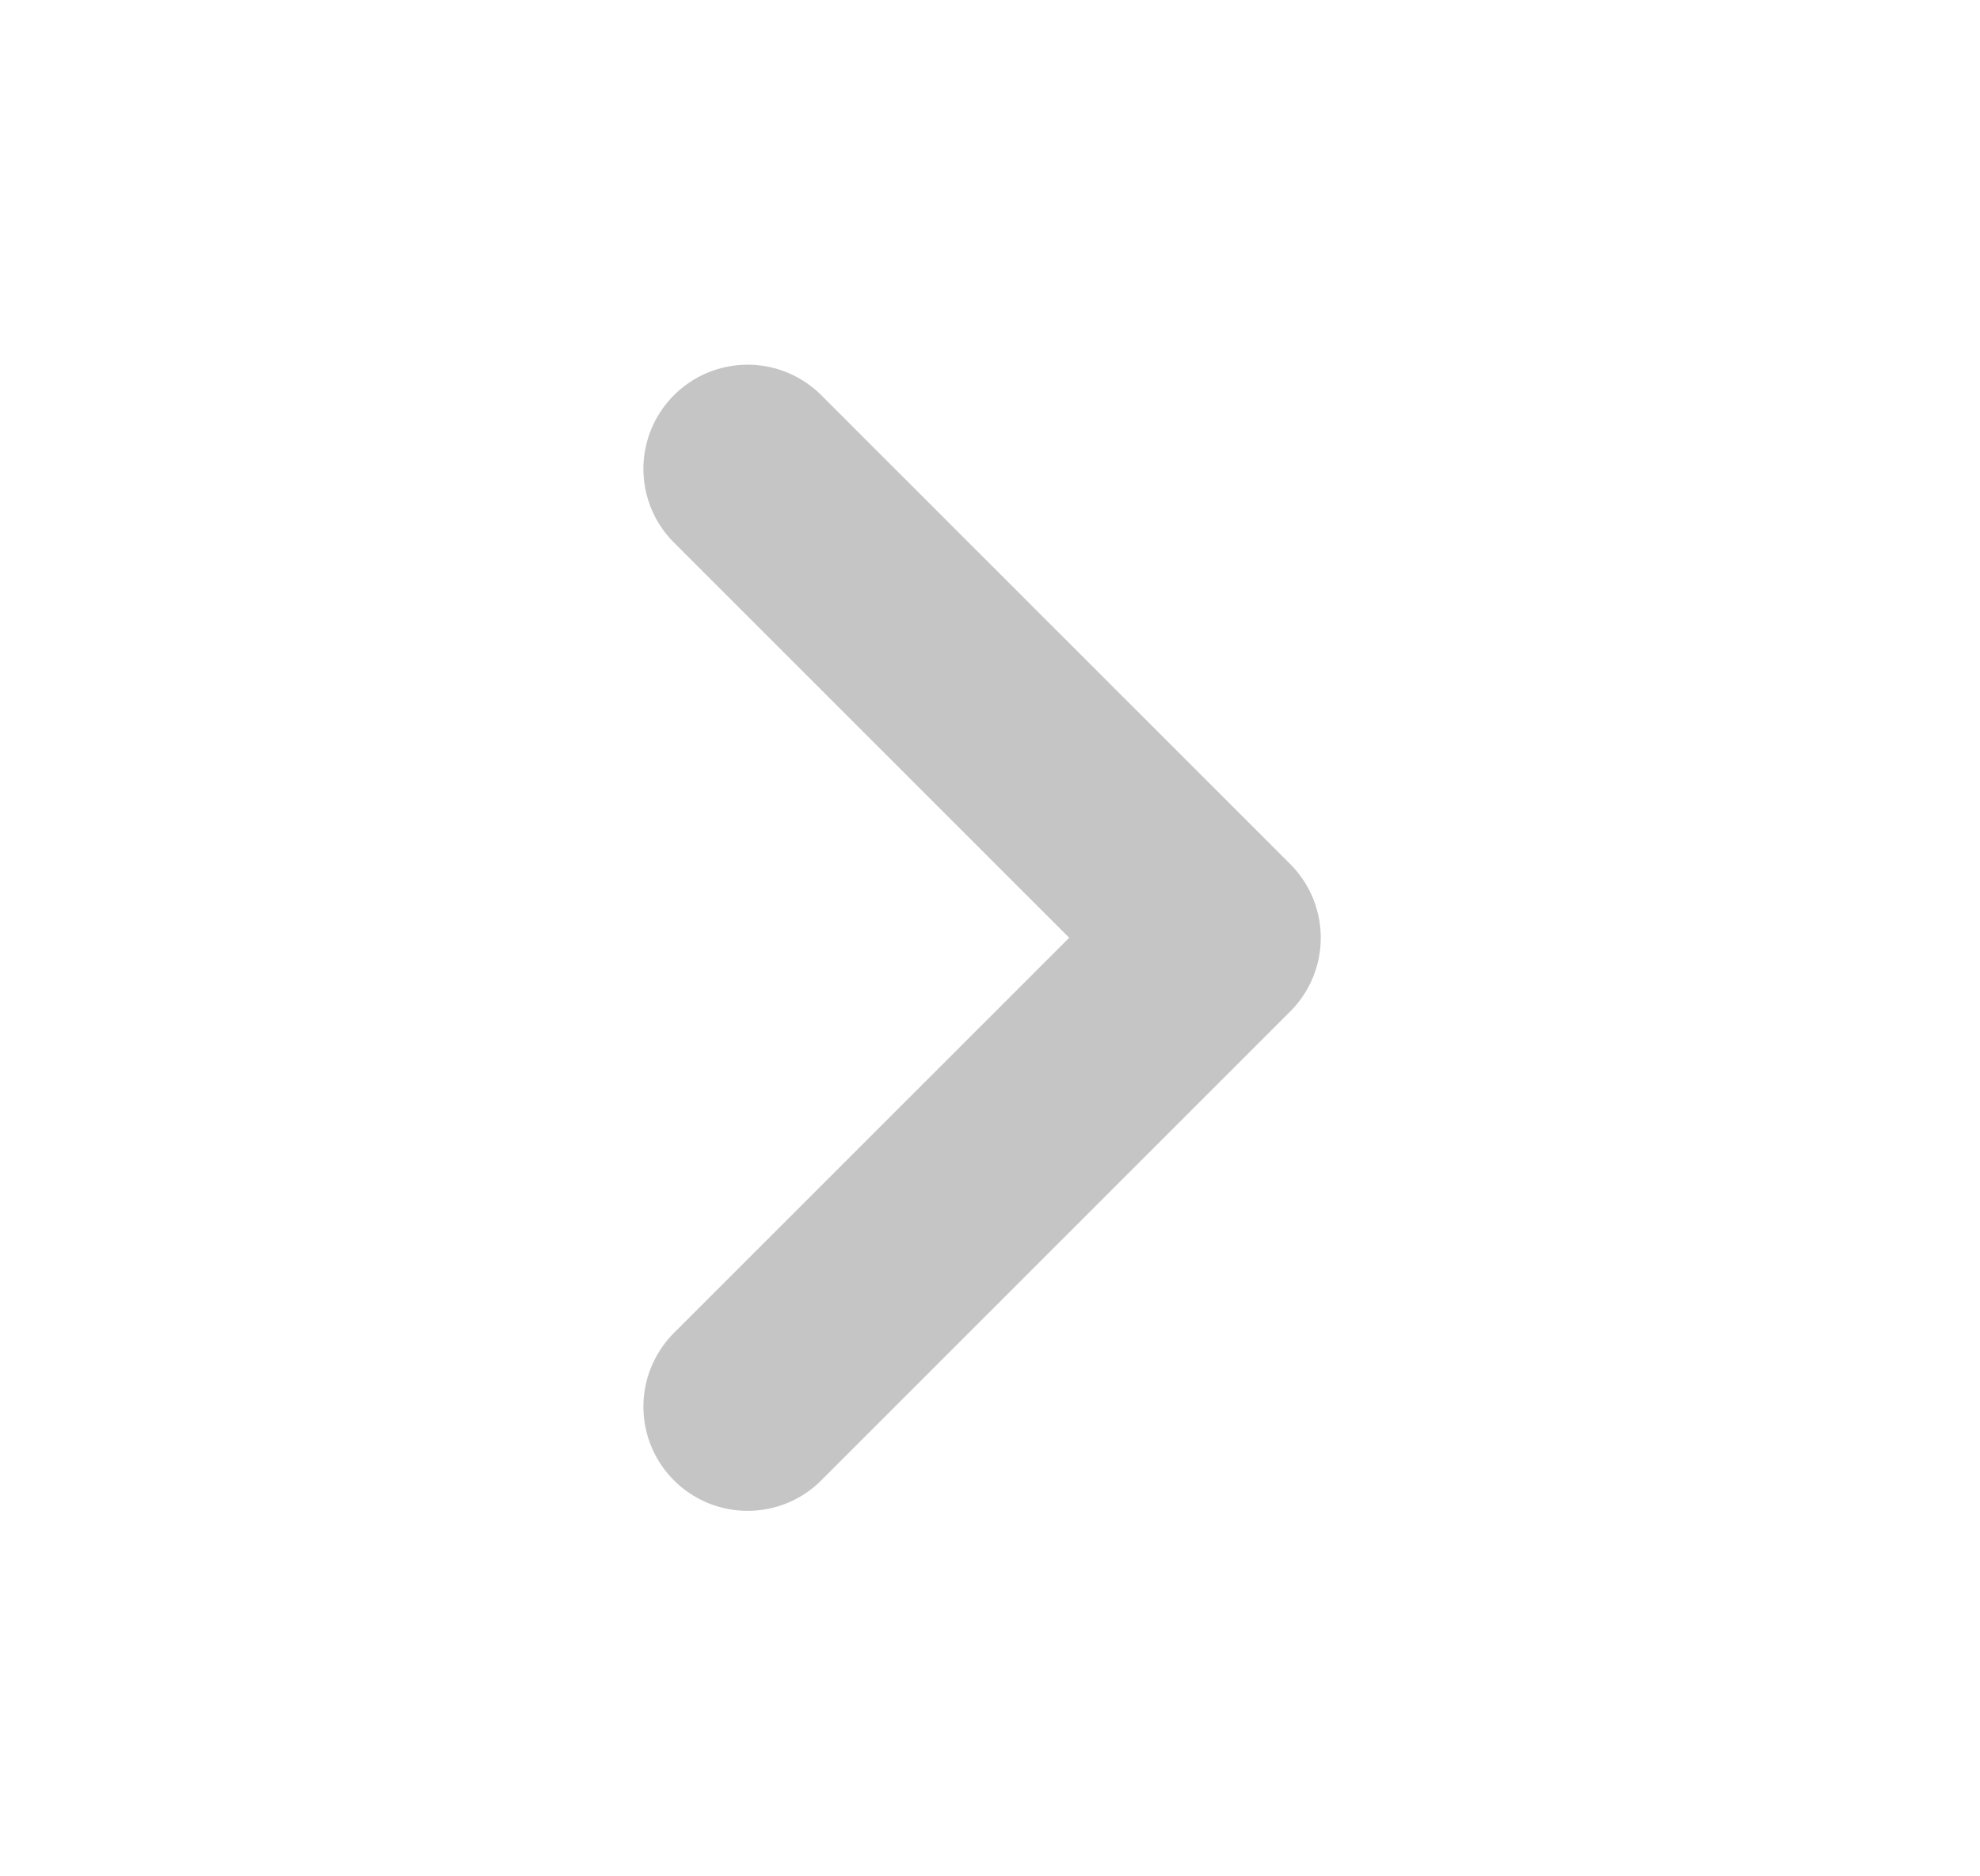
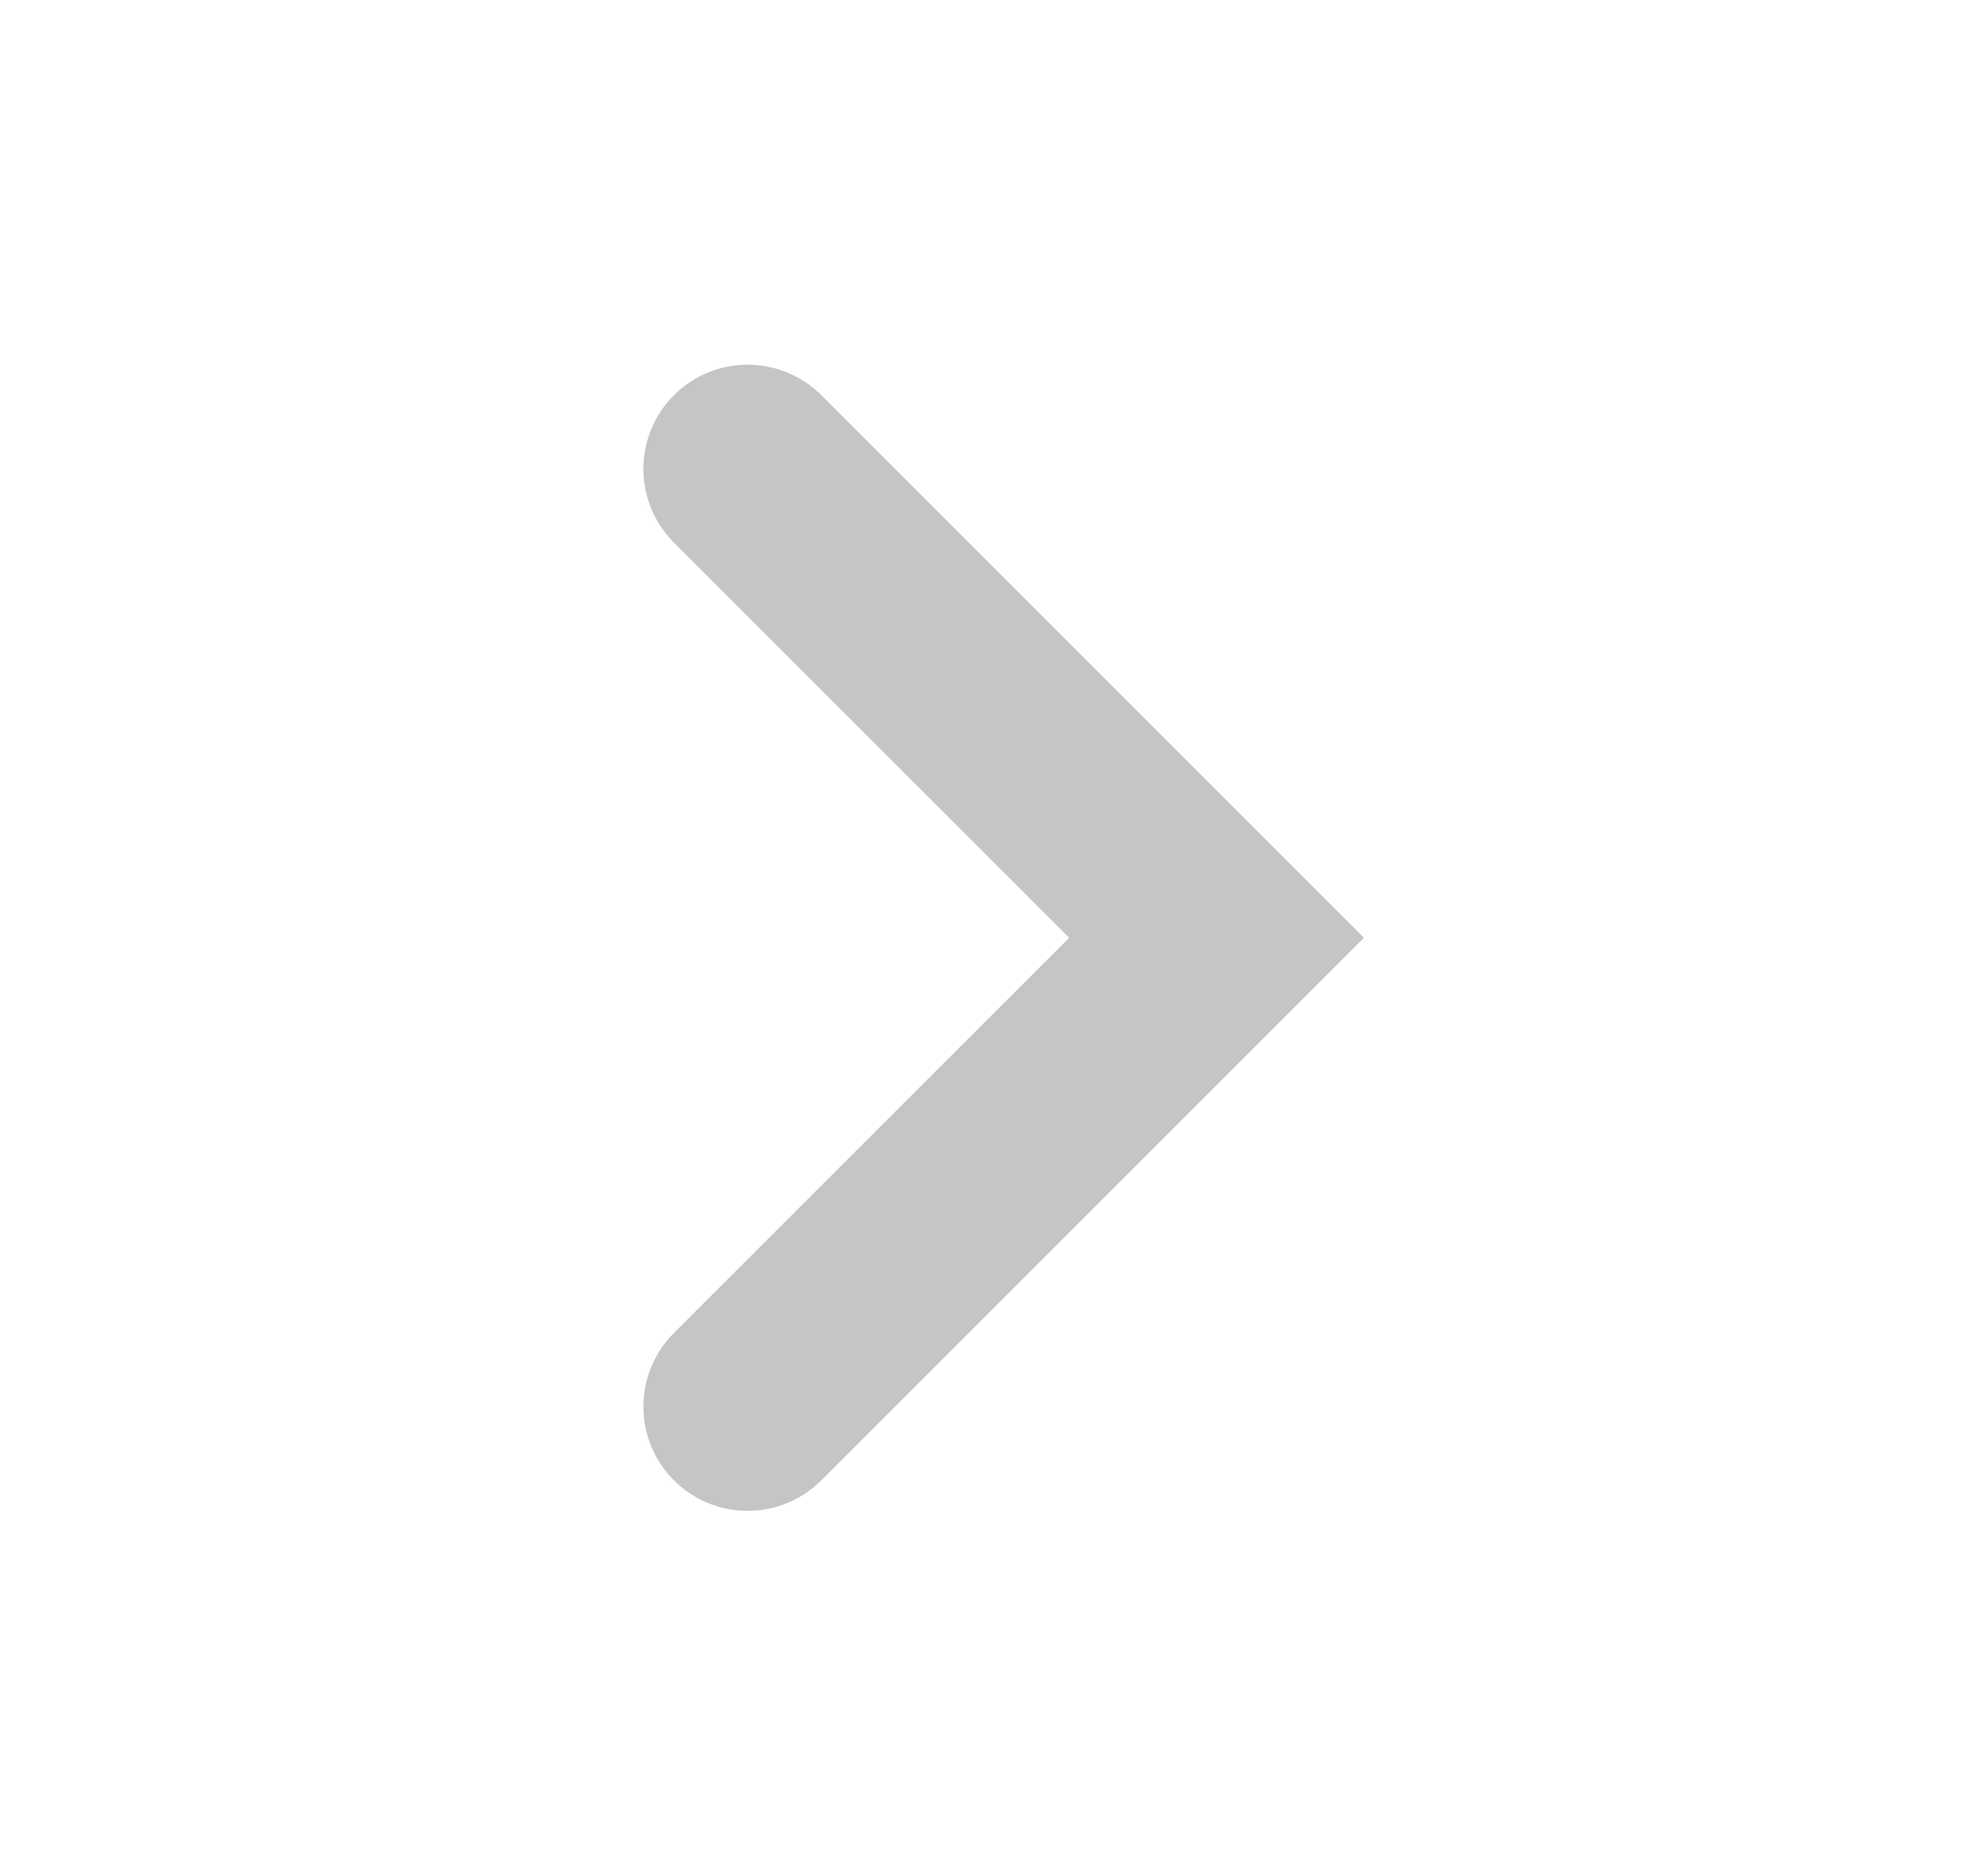
<svg xmlns="http://www.w3.org/2000/svg" width="19" height="18" viewBox="0 0 19 18" fill="none">
-   <path d="M7.174 4.5L11.674 9L7.174 13.5" stroke="#C5C5C5" stroke-width="2" stroke-linecap="round" stroke-linejoin="round" />
+   <path d="M7.174 4.5L11.674 9L7.174 13.5" stroke="#C5C5C5" stroke-width="2" stroke-linecap="round" strokeLinejoin="round" />
</svg>
